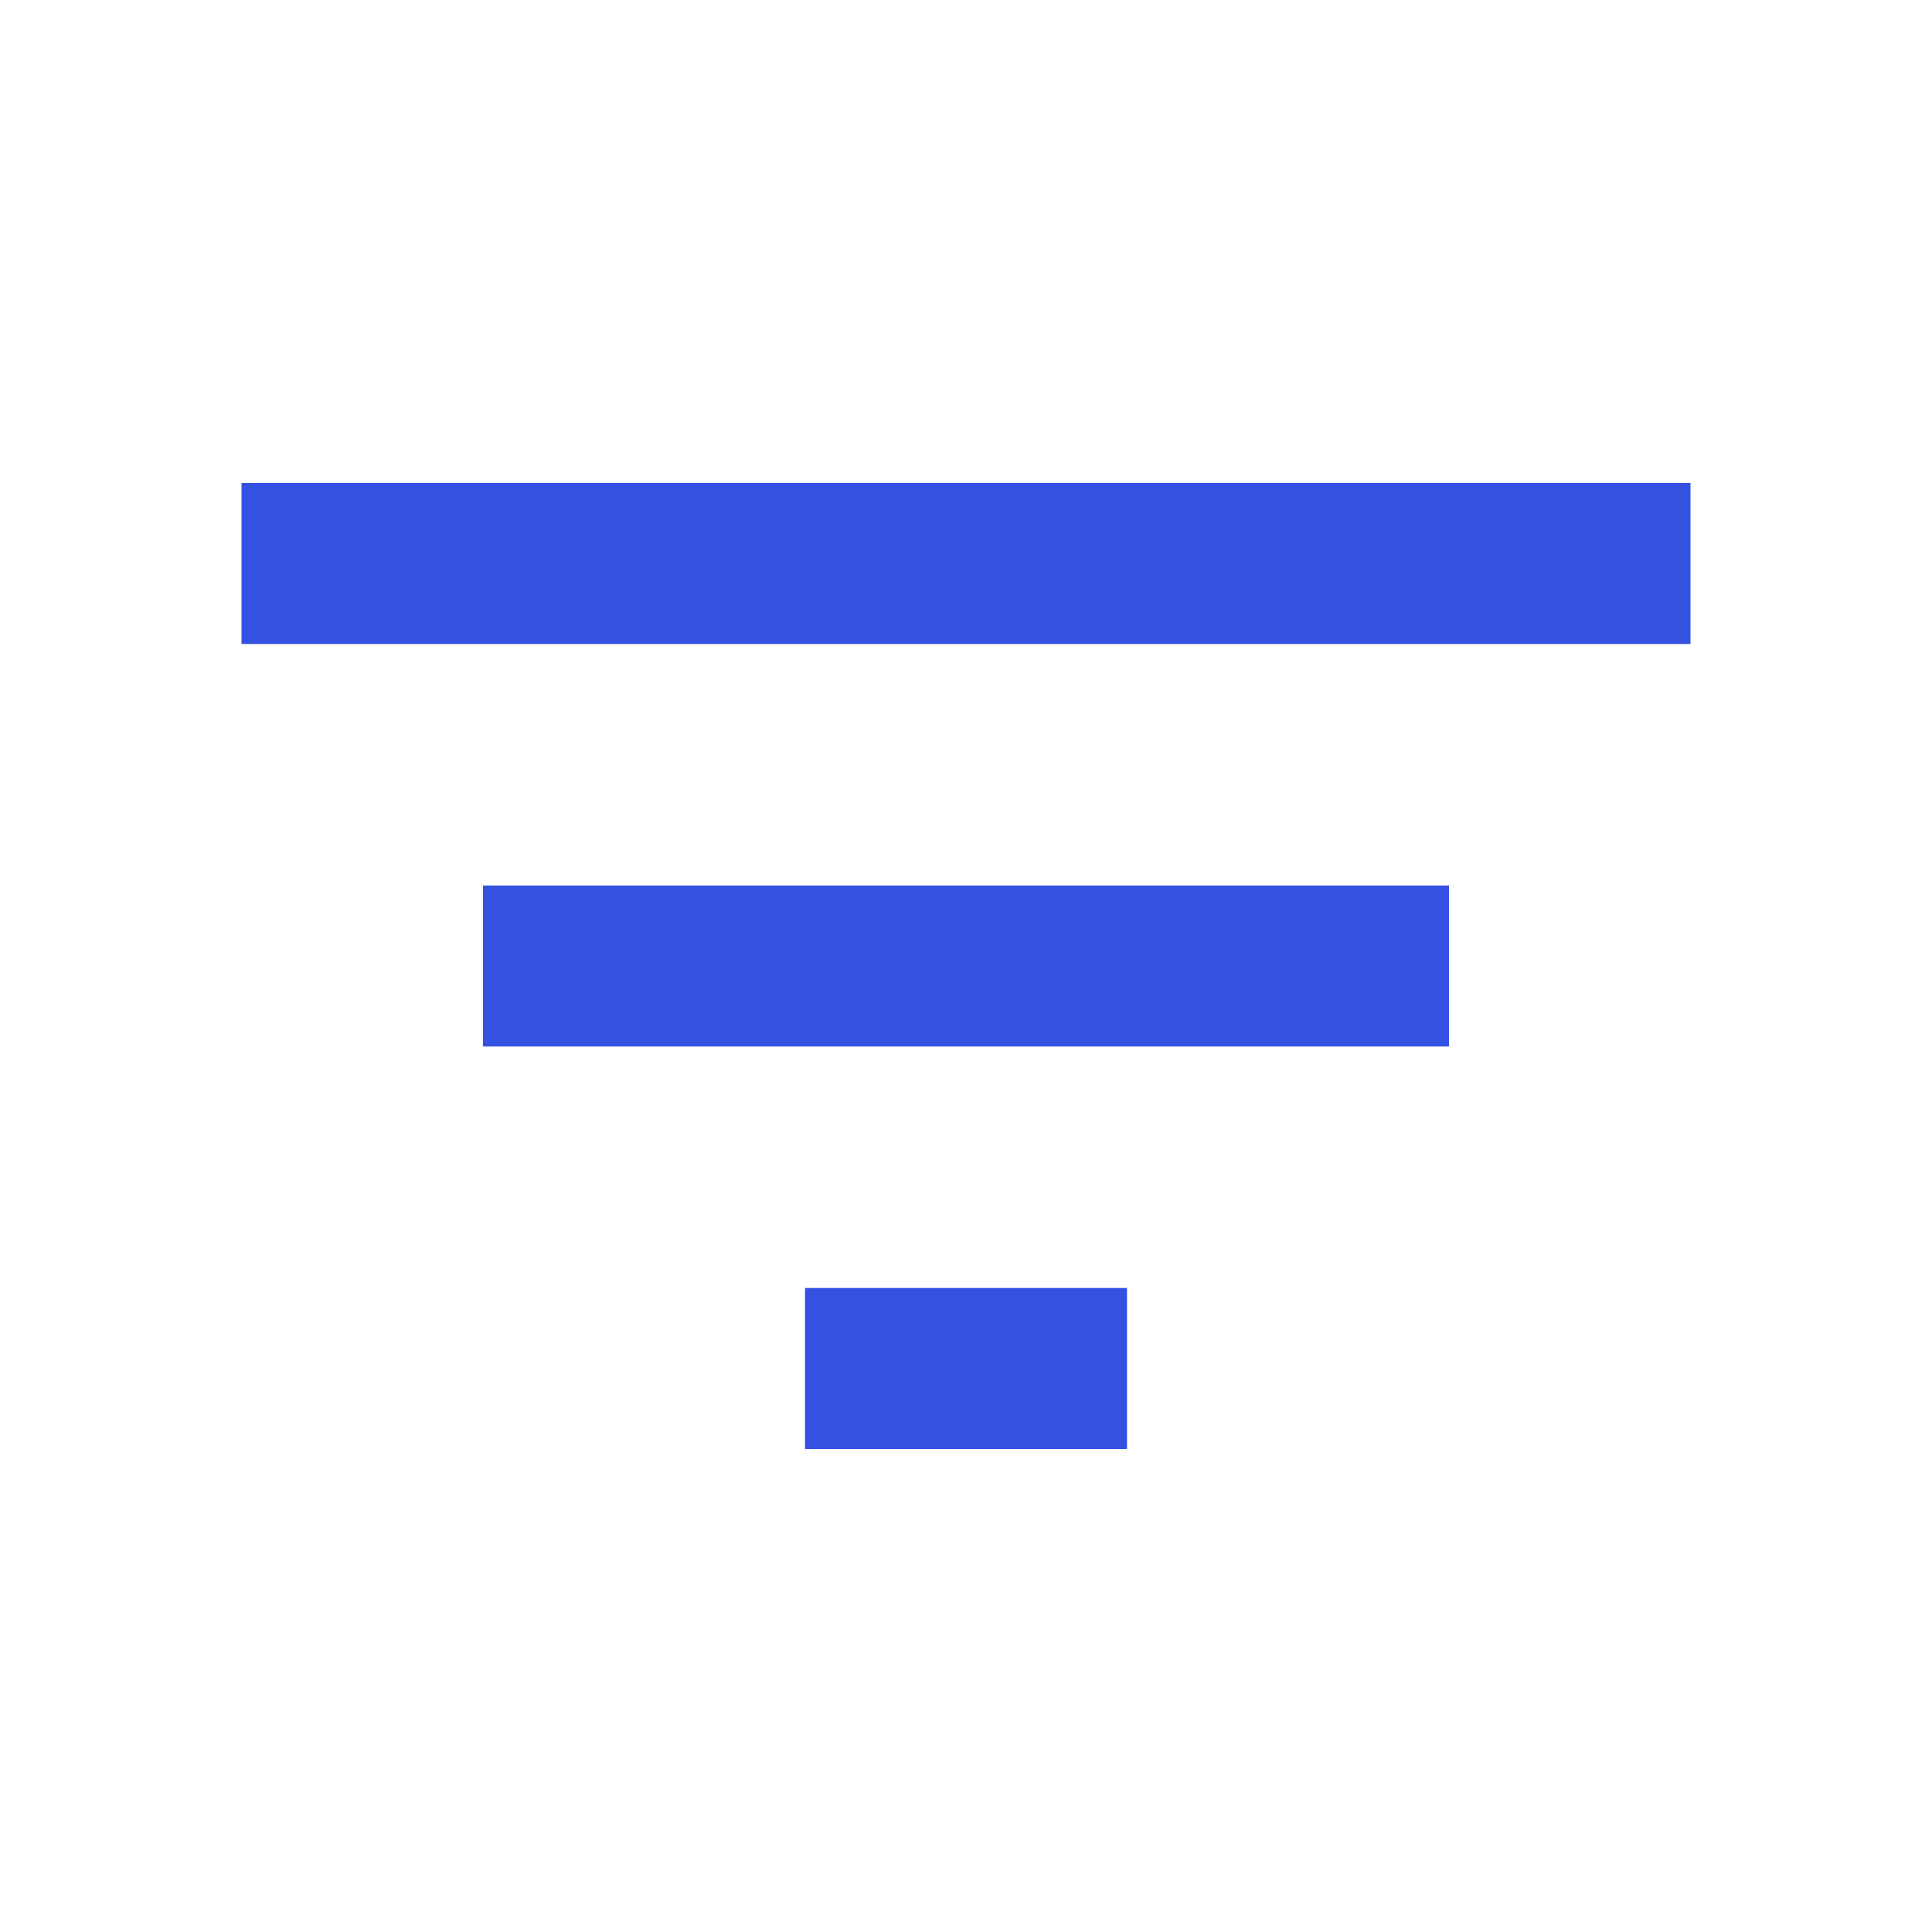
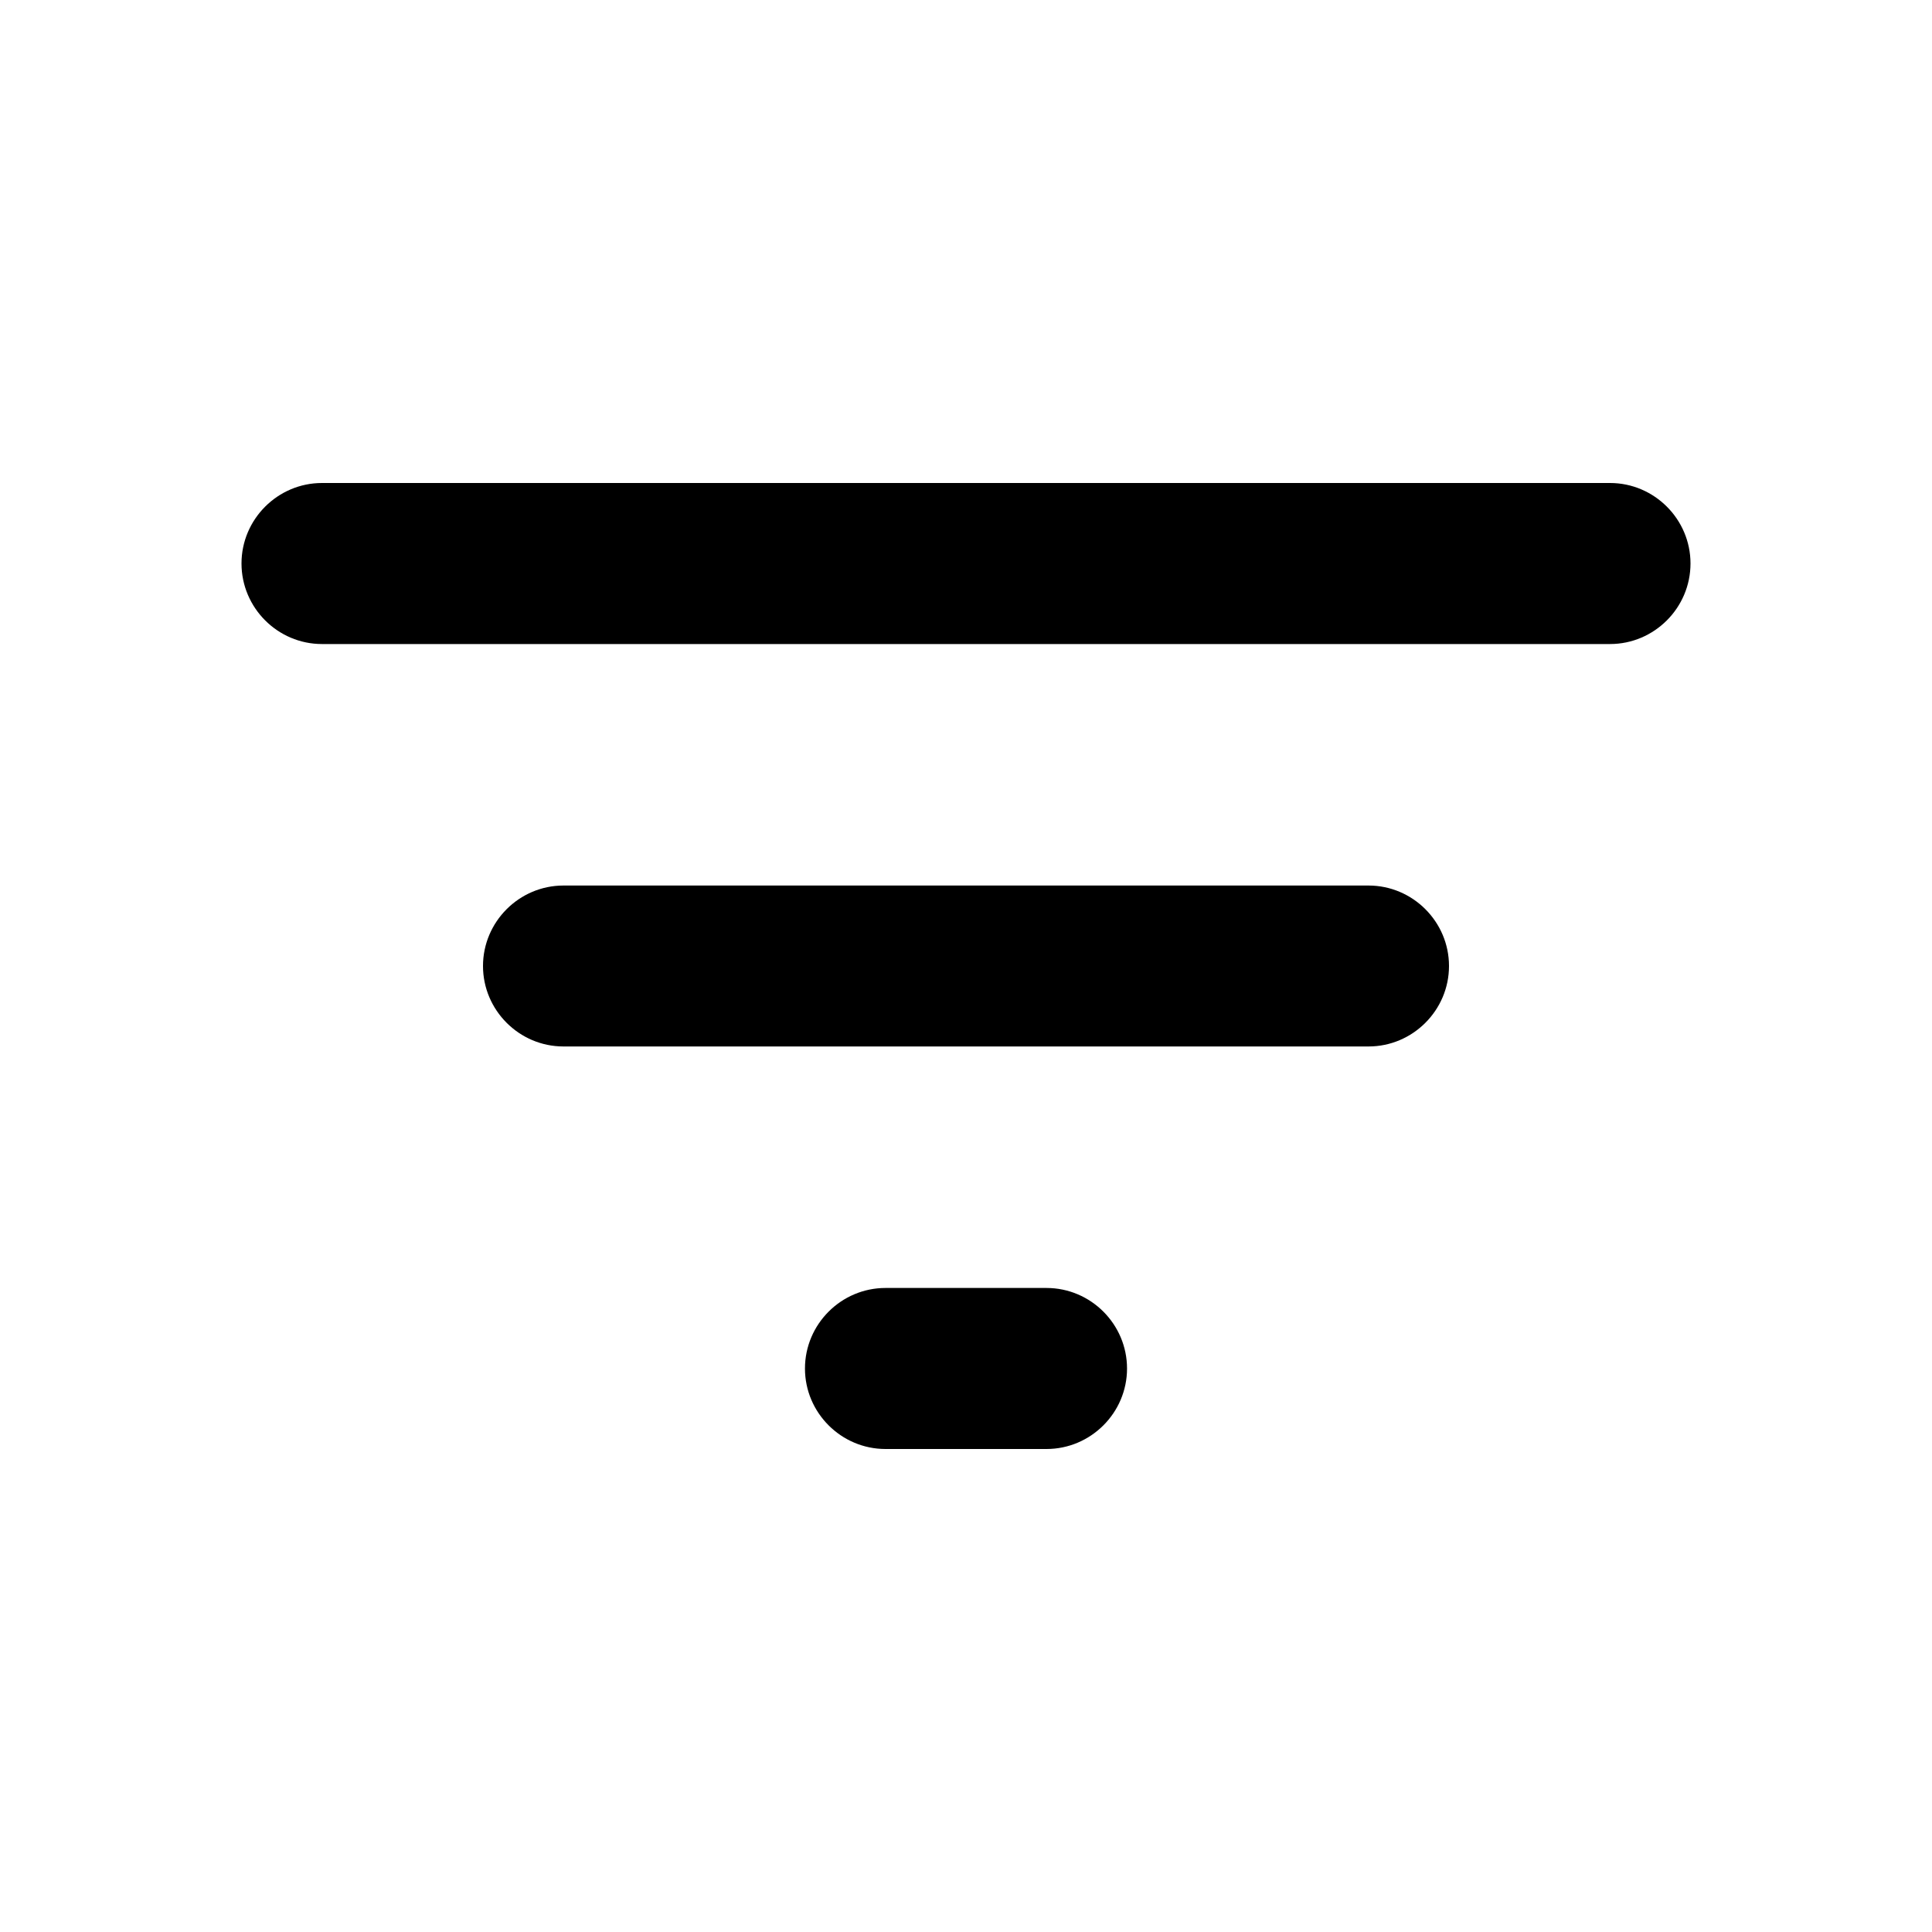
- <svg xmlns="http://www.w3.org/2000/svg" width="24" height="24" viewBox="0 0 24 24">
-   <g fill="none" fill-rule="evenodd">
-     <polyline fill="#3551E1" fill-rule="nonzero" points="6 13 18 13 18 11 6 11" />
-     <polyline fill="#3551E1" fill-rule="nonzero" points="3 6 3 8 21 8 21 6" />
-     <polygon fill="#3551E1" fill-rule="nonzero" points="10 18 14 18 14 16 10 16" />
-   </g>
+ <svg xmlns="http://www.w3.org/2000/svg" width="20" height="20" viewBox="0 0 20 20" fill="currentColor">
+   <path d="M9.167 15H10.833C11.292 15 11.667 14.625 11.667 14.167C11.667 13.708 11.292 13.333 10.833 13.333H9.167C8.708 13.333 8.333 13.708 8.333 14.167C8.333 14.625 8.708 15 9.167 15ZM2.5 5.833C2.5 6.292 2.875 6.667 3.333 6.667H16.667C17.125 6.667 17.5 6.292 17.5 5.833C17.5 5.375 17.125 5 16.667 5H3.333C2.875 5 2.5 5.375 2.5 5.833ZM5.833 10.833H14.167C14.625 10.833 15 10.458 15 10C15 9.542 14.625 9.167 14.167 9.167H5.833C5.375 9.167 5 9.542 5 10C5 10.458 5.375 10.833 5.833 10.833Z" />
</svg>
